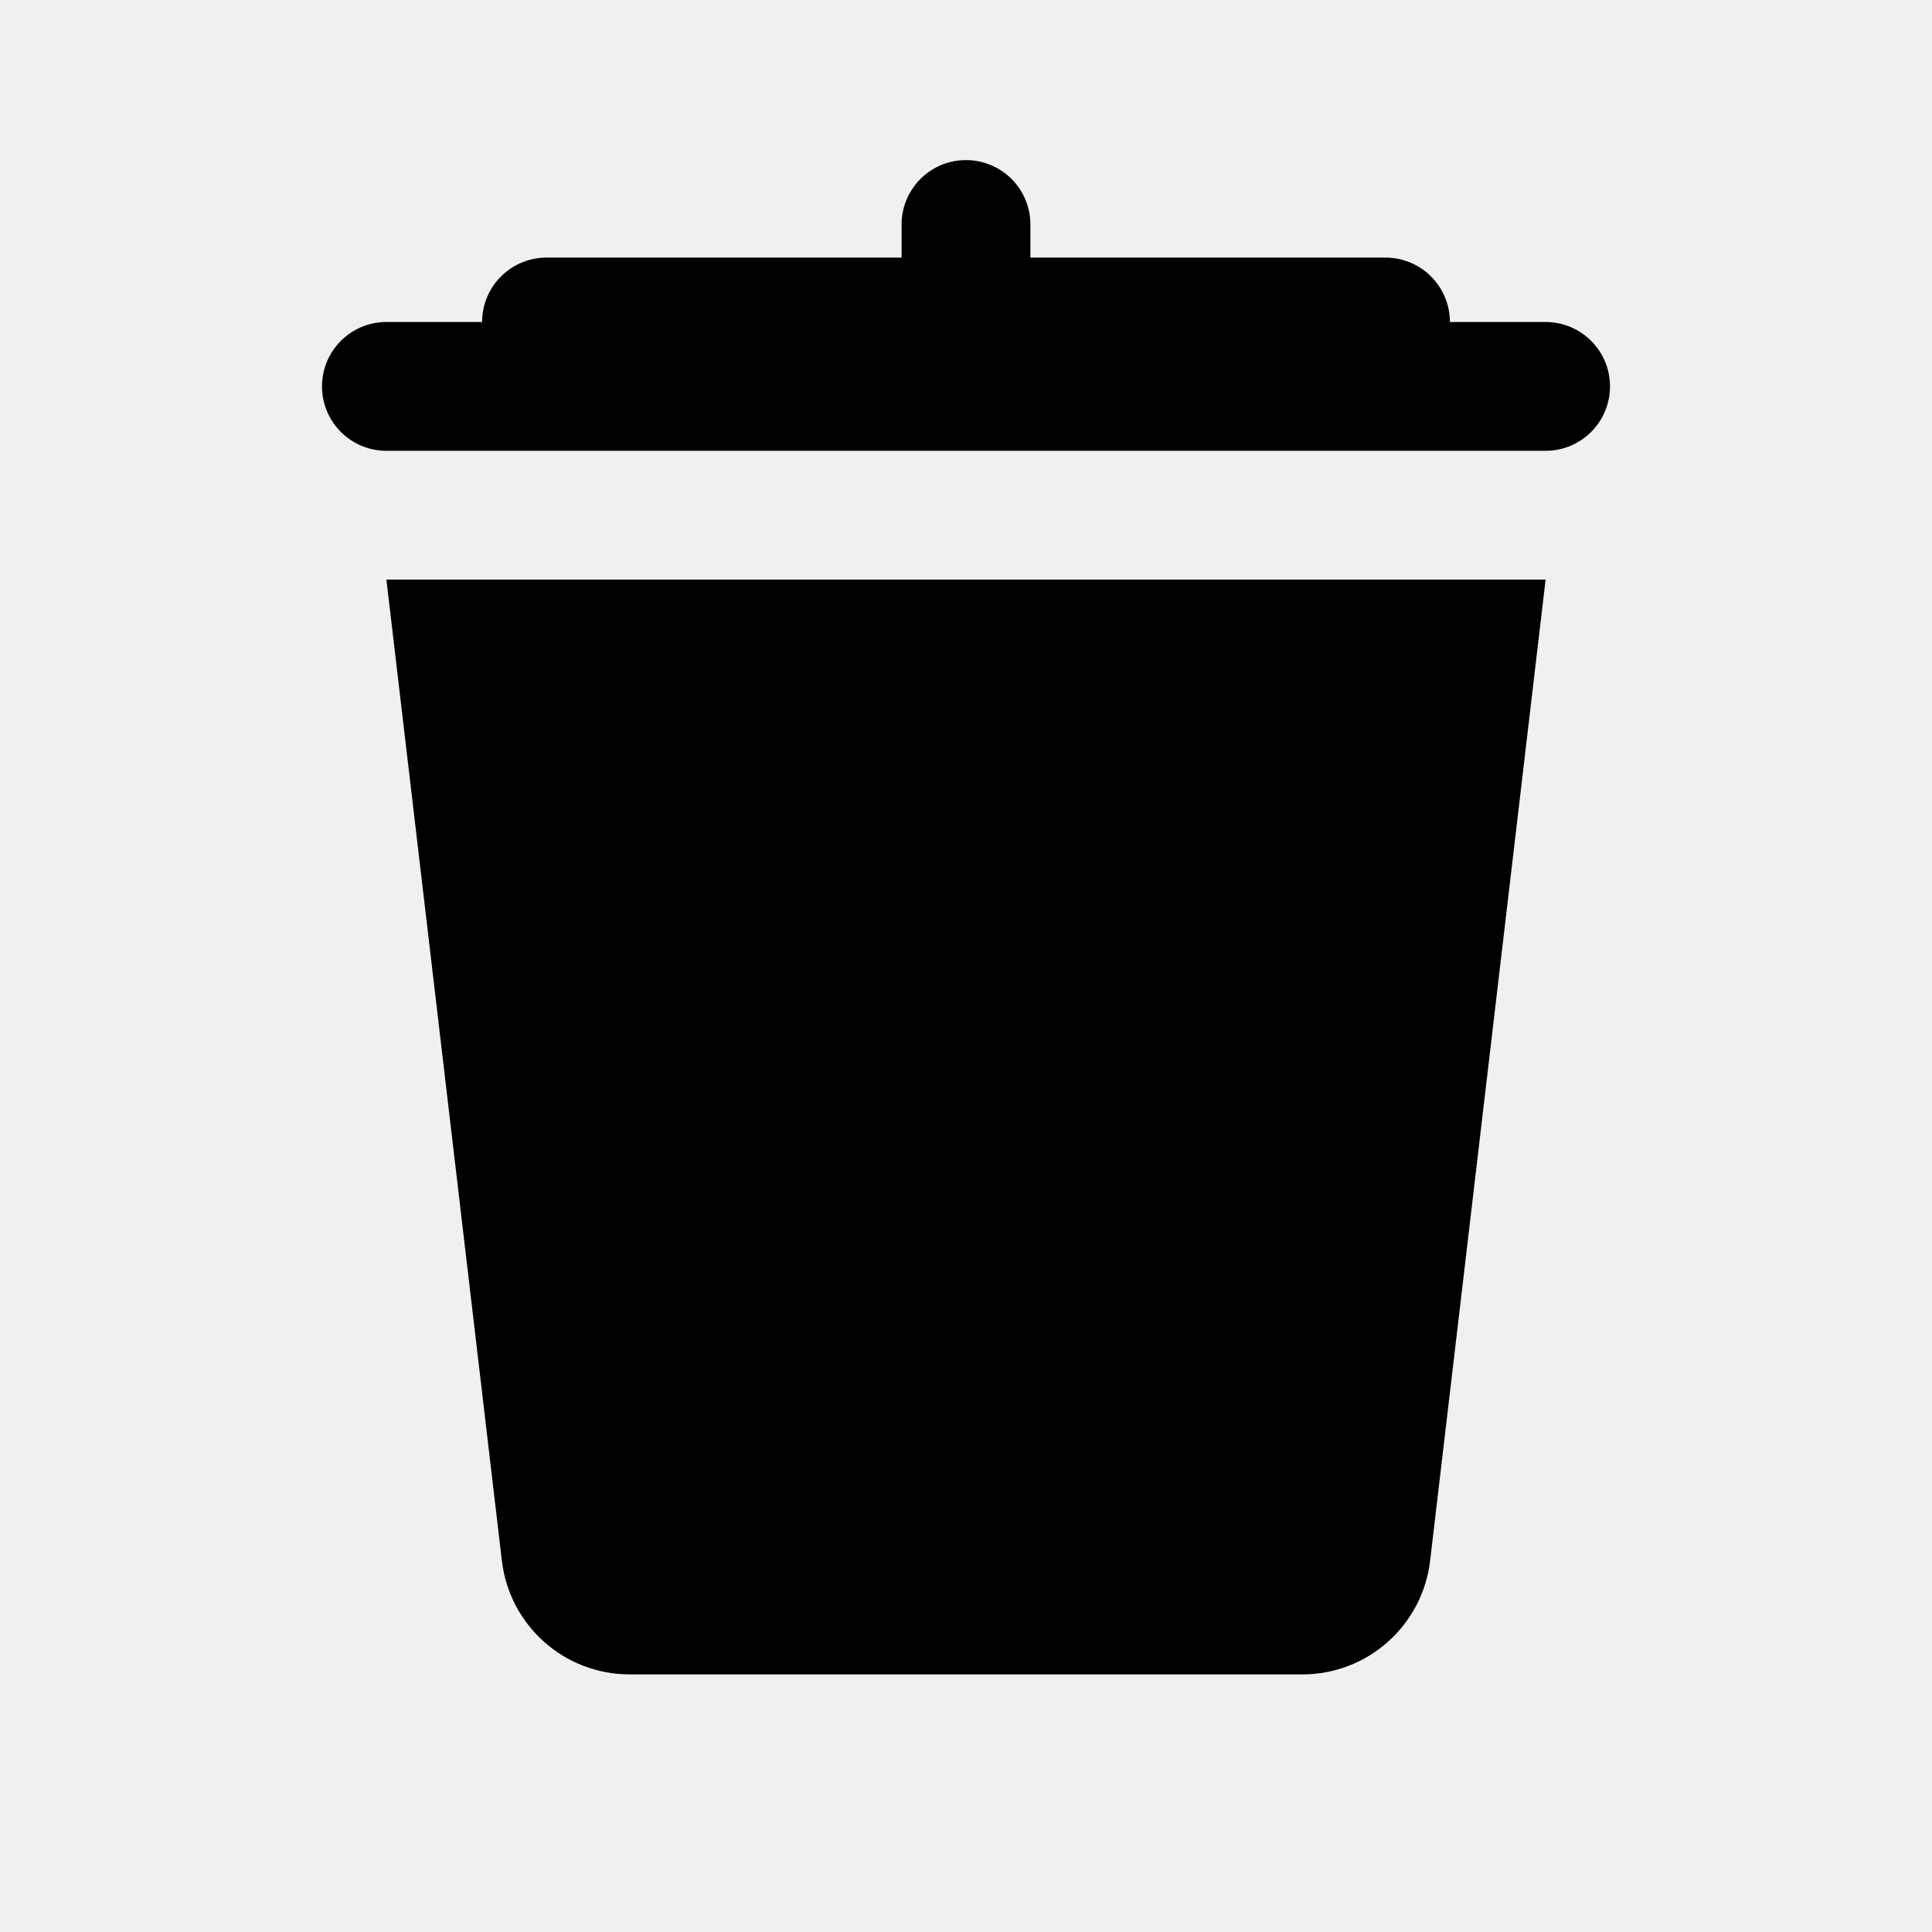
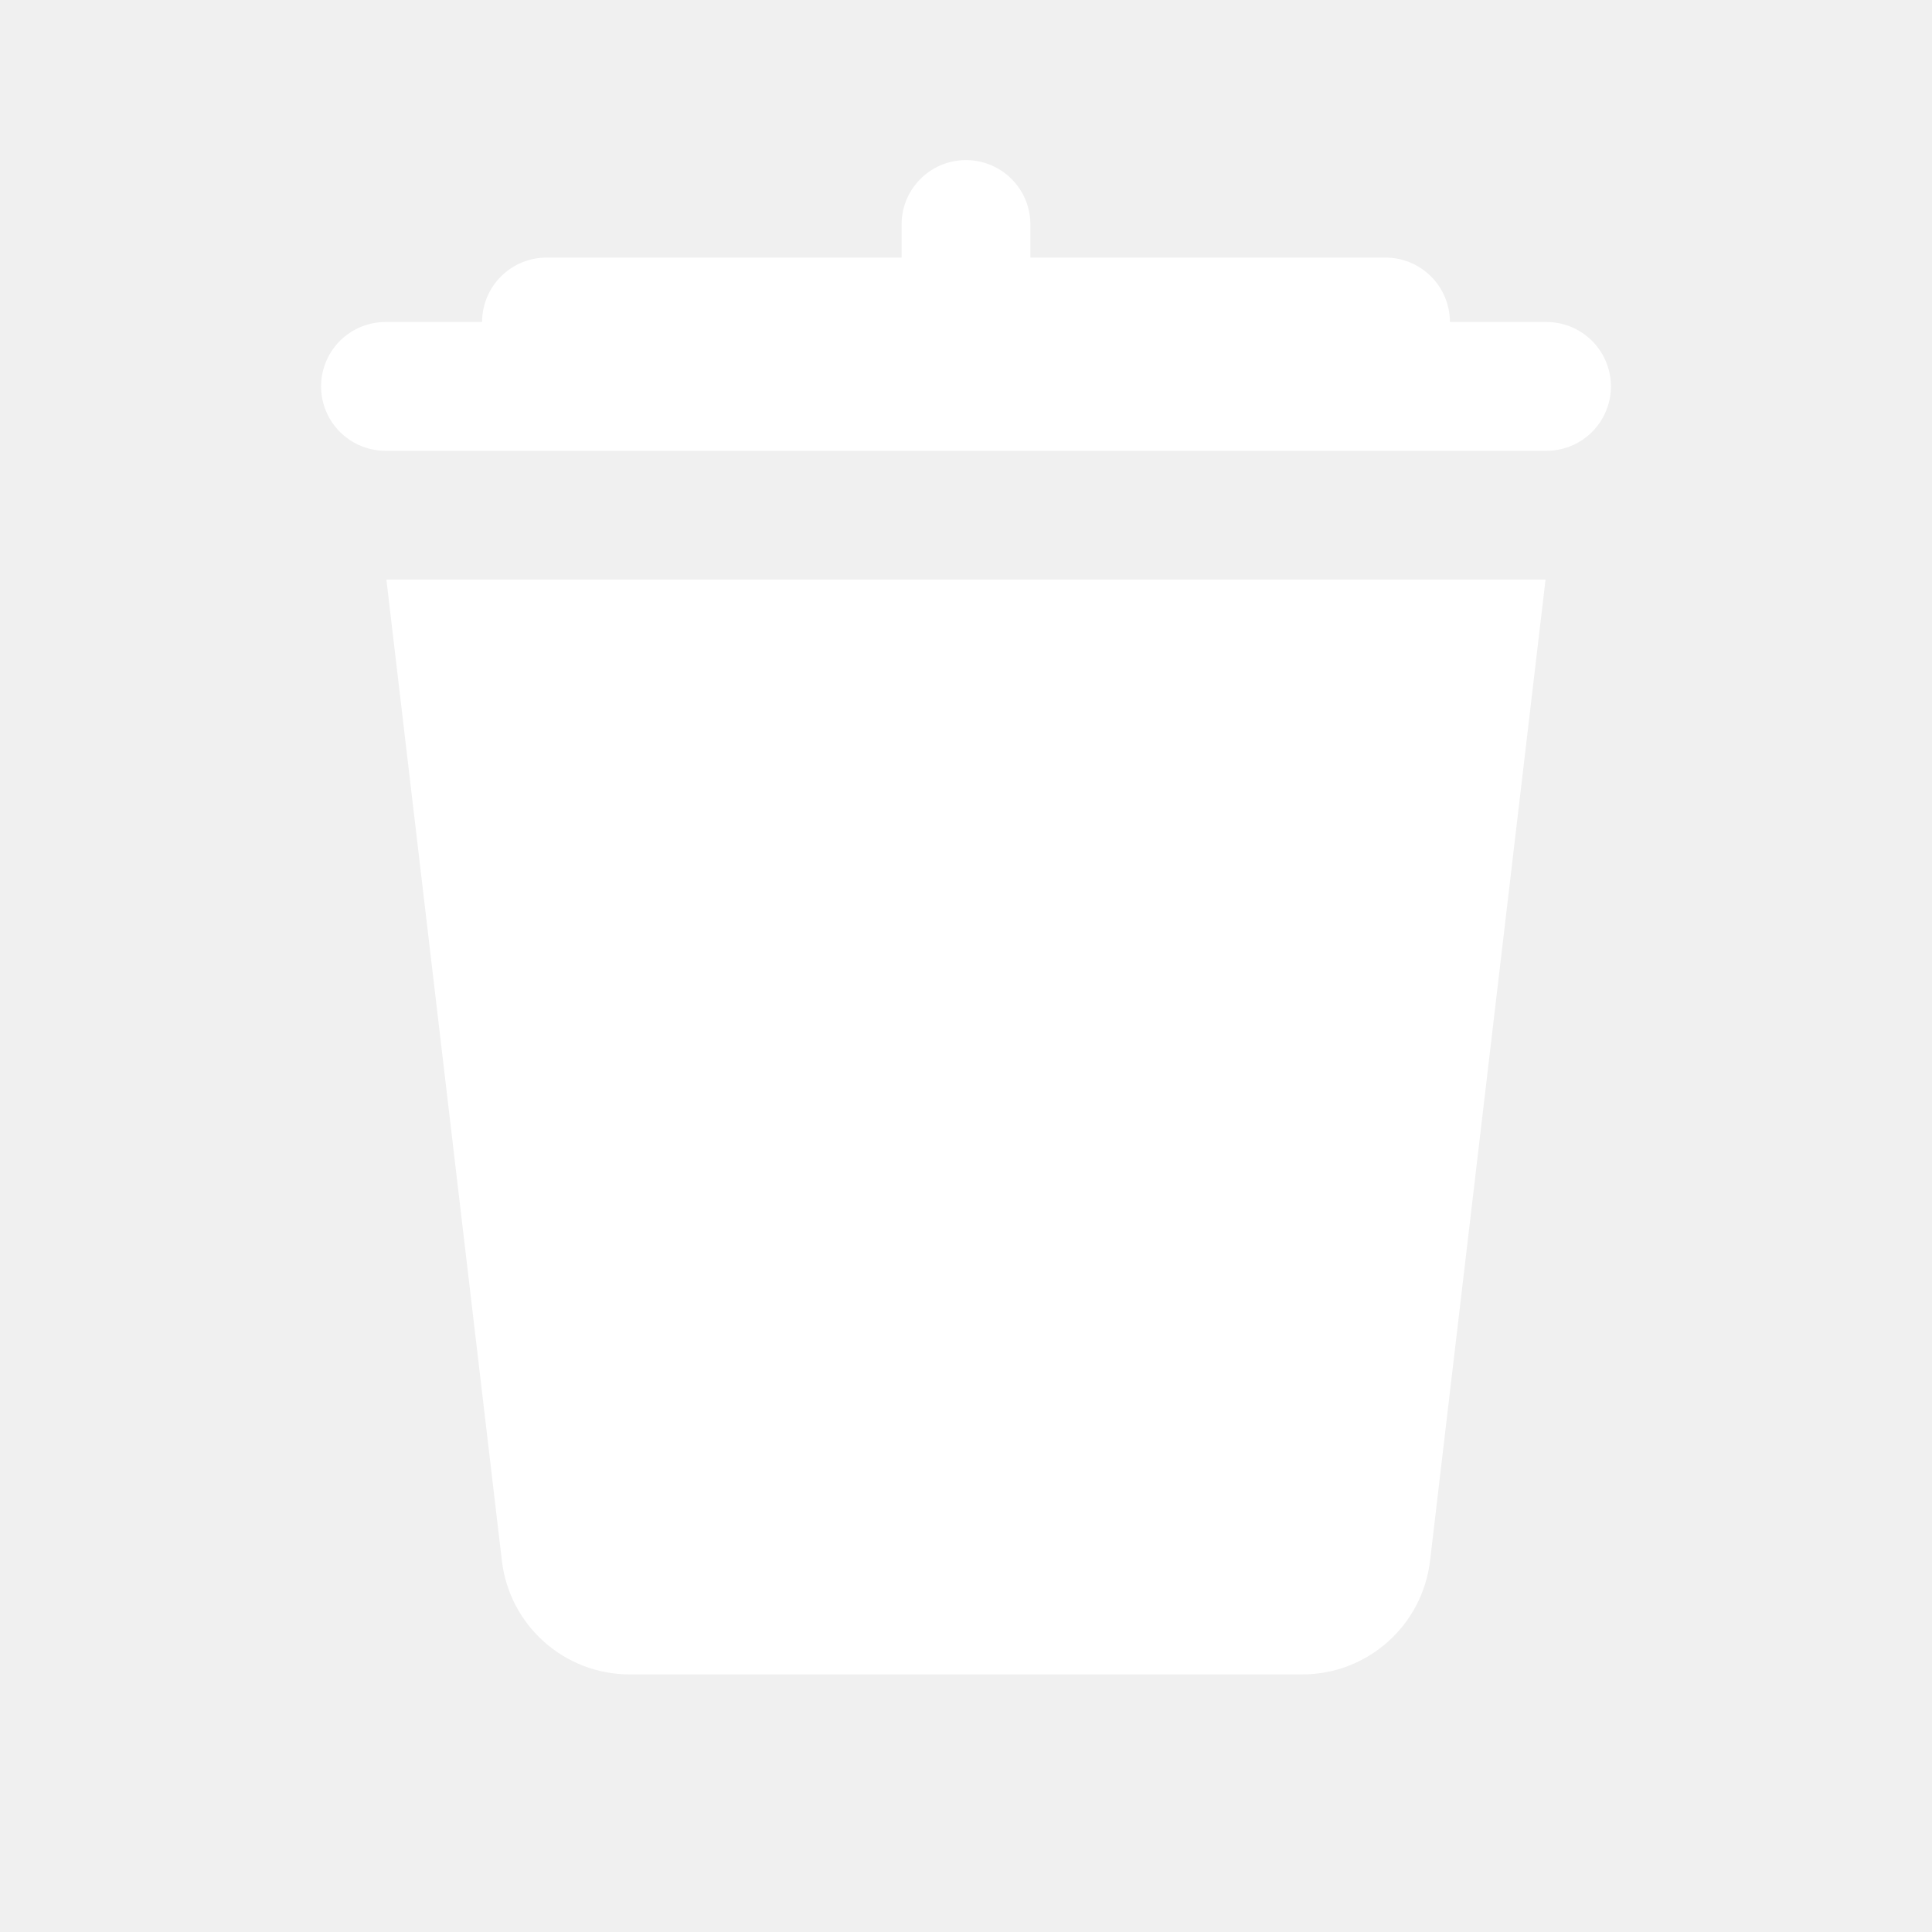
- <svg xmlns="http://www.w3.org/2000/svg" viewBox="0 0 30 30" width="60px" height="60px">
-   <path d="M 14.984 2.486 A 1 1 0 0 0 14 3.5 L 14 4 L 8.5 4 A 1 1 0 0 0 7.486 5 L 6 5 A 1 1 0 1 0 6 7 L 24 7 A 1 1 0 1 0 24 5 L 22.514 5 A 1 1 0 0 0 21.5 4 L 16 4 L 16 3.5 A 1 1 0 0 0 14.984 2.486 z M 6 9 L 7.793 24.234 C 7.911 25.241 8.763 26 9.777 26 L 20.223 26 C 21.237 26 22.088 25.241 22.207 24.234 L 24 9 L 6 9 z" />
+ <svg xmlns="http://www.w3.org/2000/svg" viewBox="0,0,256,256" width="30px" height="30px">
+   <g fill="#ffffff" fill-rule="nonzero" stroke="none" stroke-width="1" stroke-linecap="butt" stroke-linejoin="miter" stroke-miterlimit="10" stroke-dasharray="" stroke-dashoffset="0" font-family="none" font-weight="none" font-size="none" text-anchor="none" style="mix-blend-mode: normal">
+     <g transform="scale(8.53333,8.53333)">
+       <path d="M14.984,2.486c-0.552,0.009 -0.992,0.462 -0.984,1.014v0.5h-5.5c-0.268,-0.004 -0.525,0.1 -0.716,0.288c-0.191,0.188 -0.298,0.444 -0.298,0.712h-1.486c-0.361,-0.005 -0.696,0.184 -0.878,0.496c-0.182,0.311 -0.182,0.697 0,1.008c0.182,0.311 0.517,0.501 0.878,0.496h18c0.361,0.005 0.696,-0.184 0.878,-0.496c0.182,-0.311 0.182,-0.697 0,-1.008c-0.182,-0.311 -0.517,-0.501 -0.878,-0.496h-1.486c0,-0.268 -0.107,-0.524 -0.298,-0.712c-0.191,-0.188 -0.448,-0.292 -0.716,-0.288h-5.5v-0.5c0.004,-0.27 -0.102,-0.531 -0.294,-0.722c-0.191,-0.191 -0.452,-0.296 -0.722,-0.292zM6,9l1.793,15.234c0.118,1.007 0.97,1.766 1.984,1.766h10.445c1.014,0 1.865,-0.759 1.984,-1.766l1.793,-15.234z" />
+     </g>
+   </g>
</svg>
